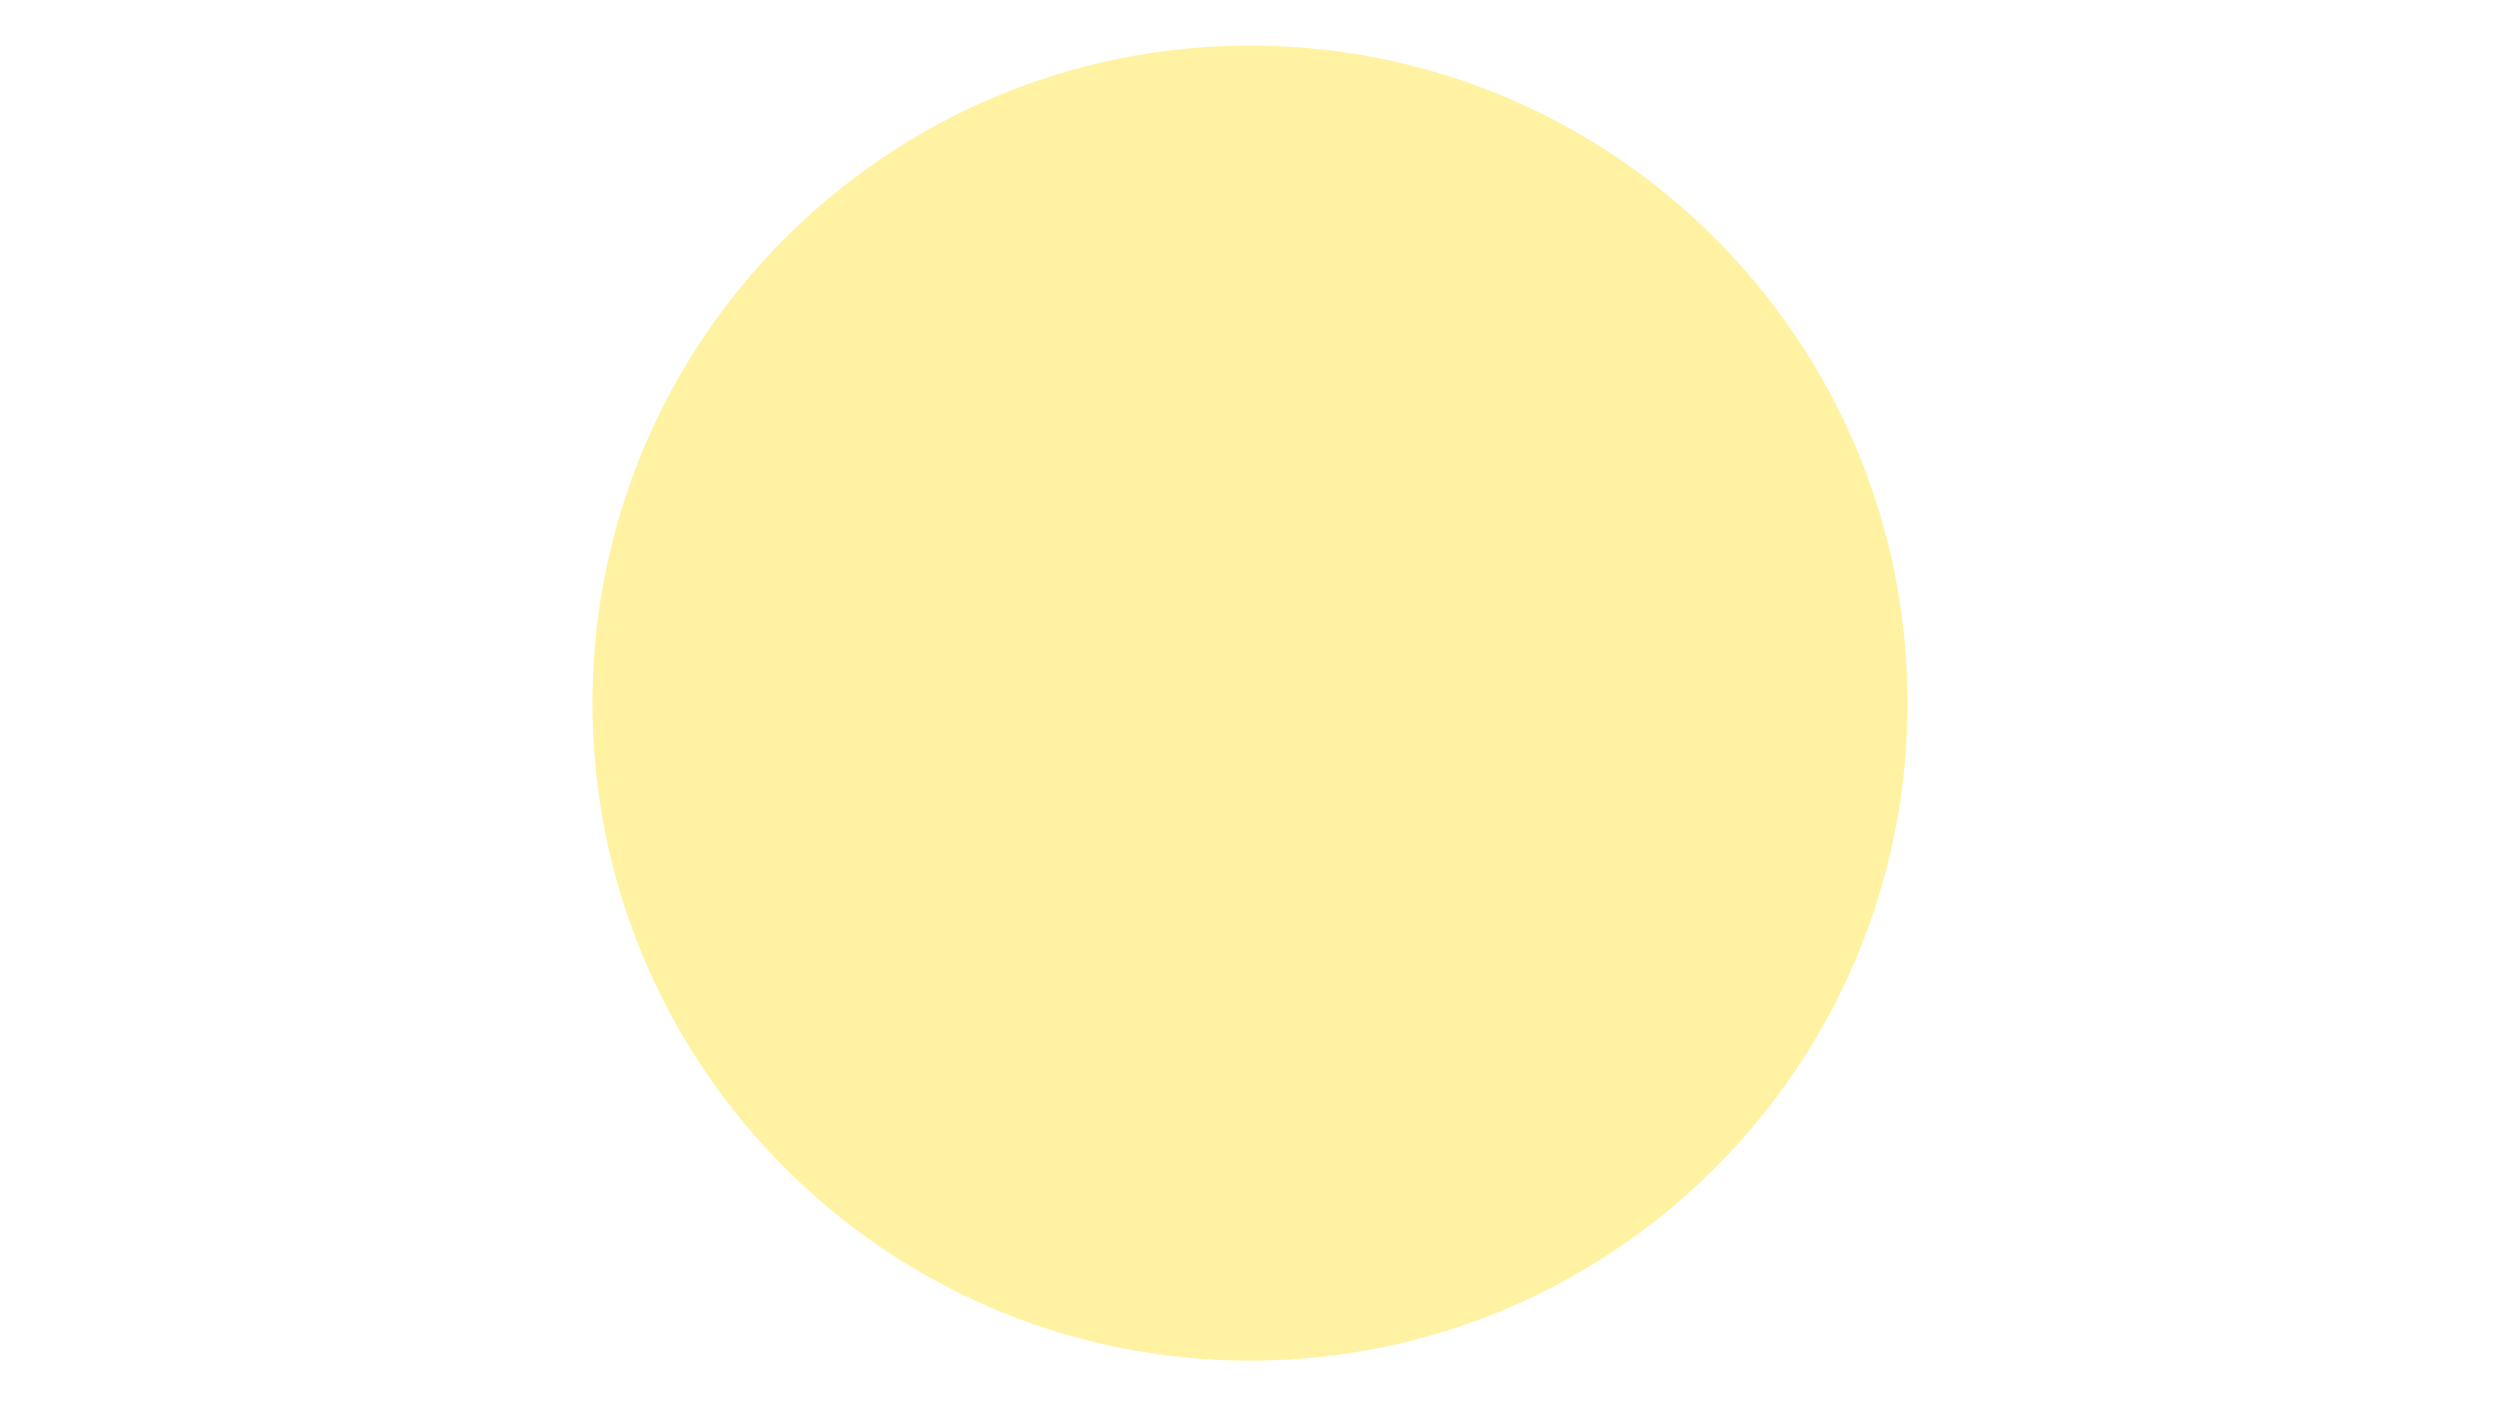
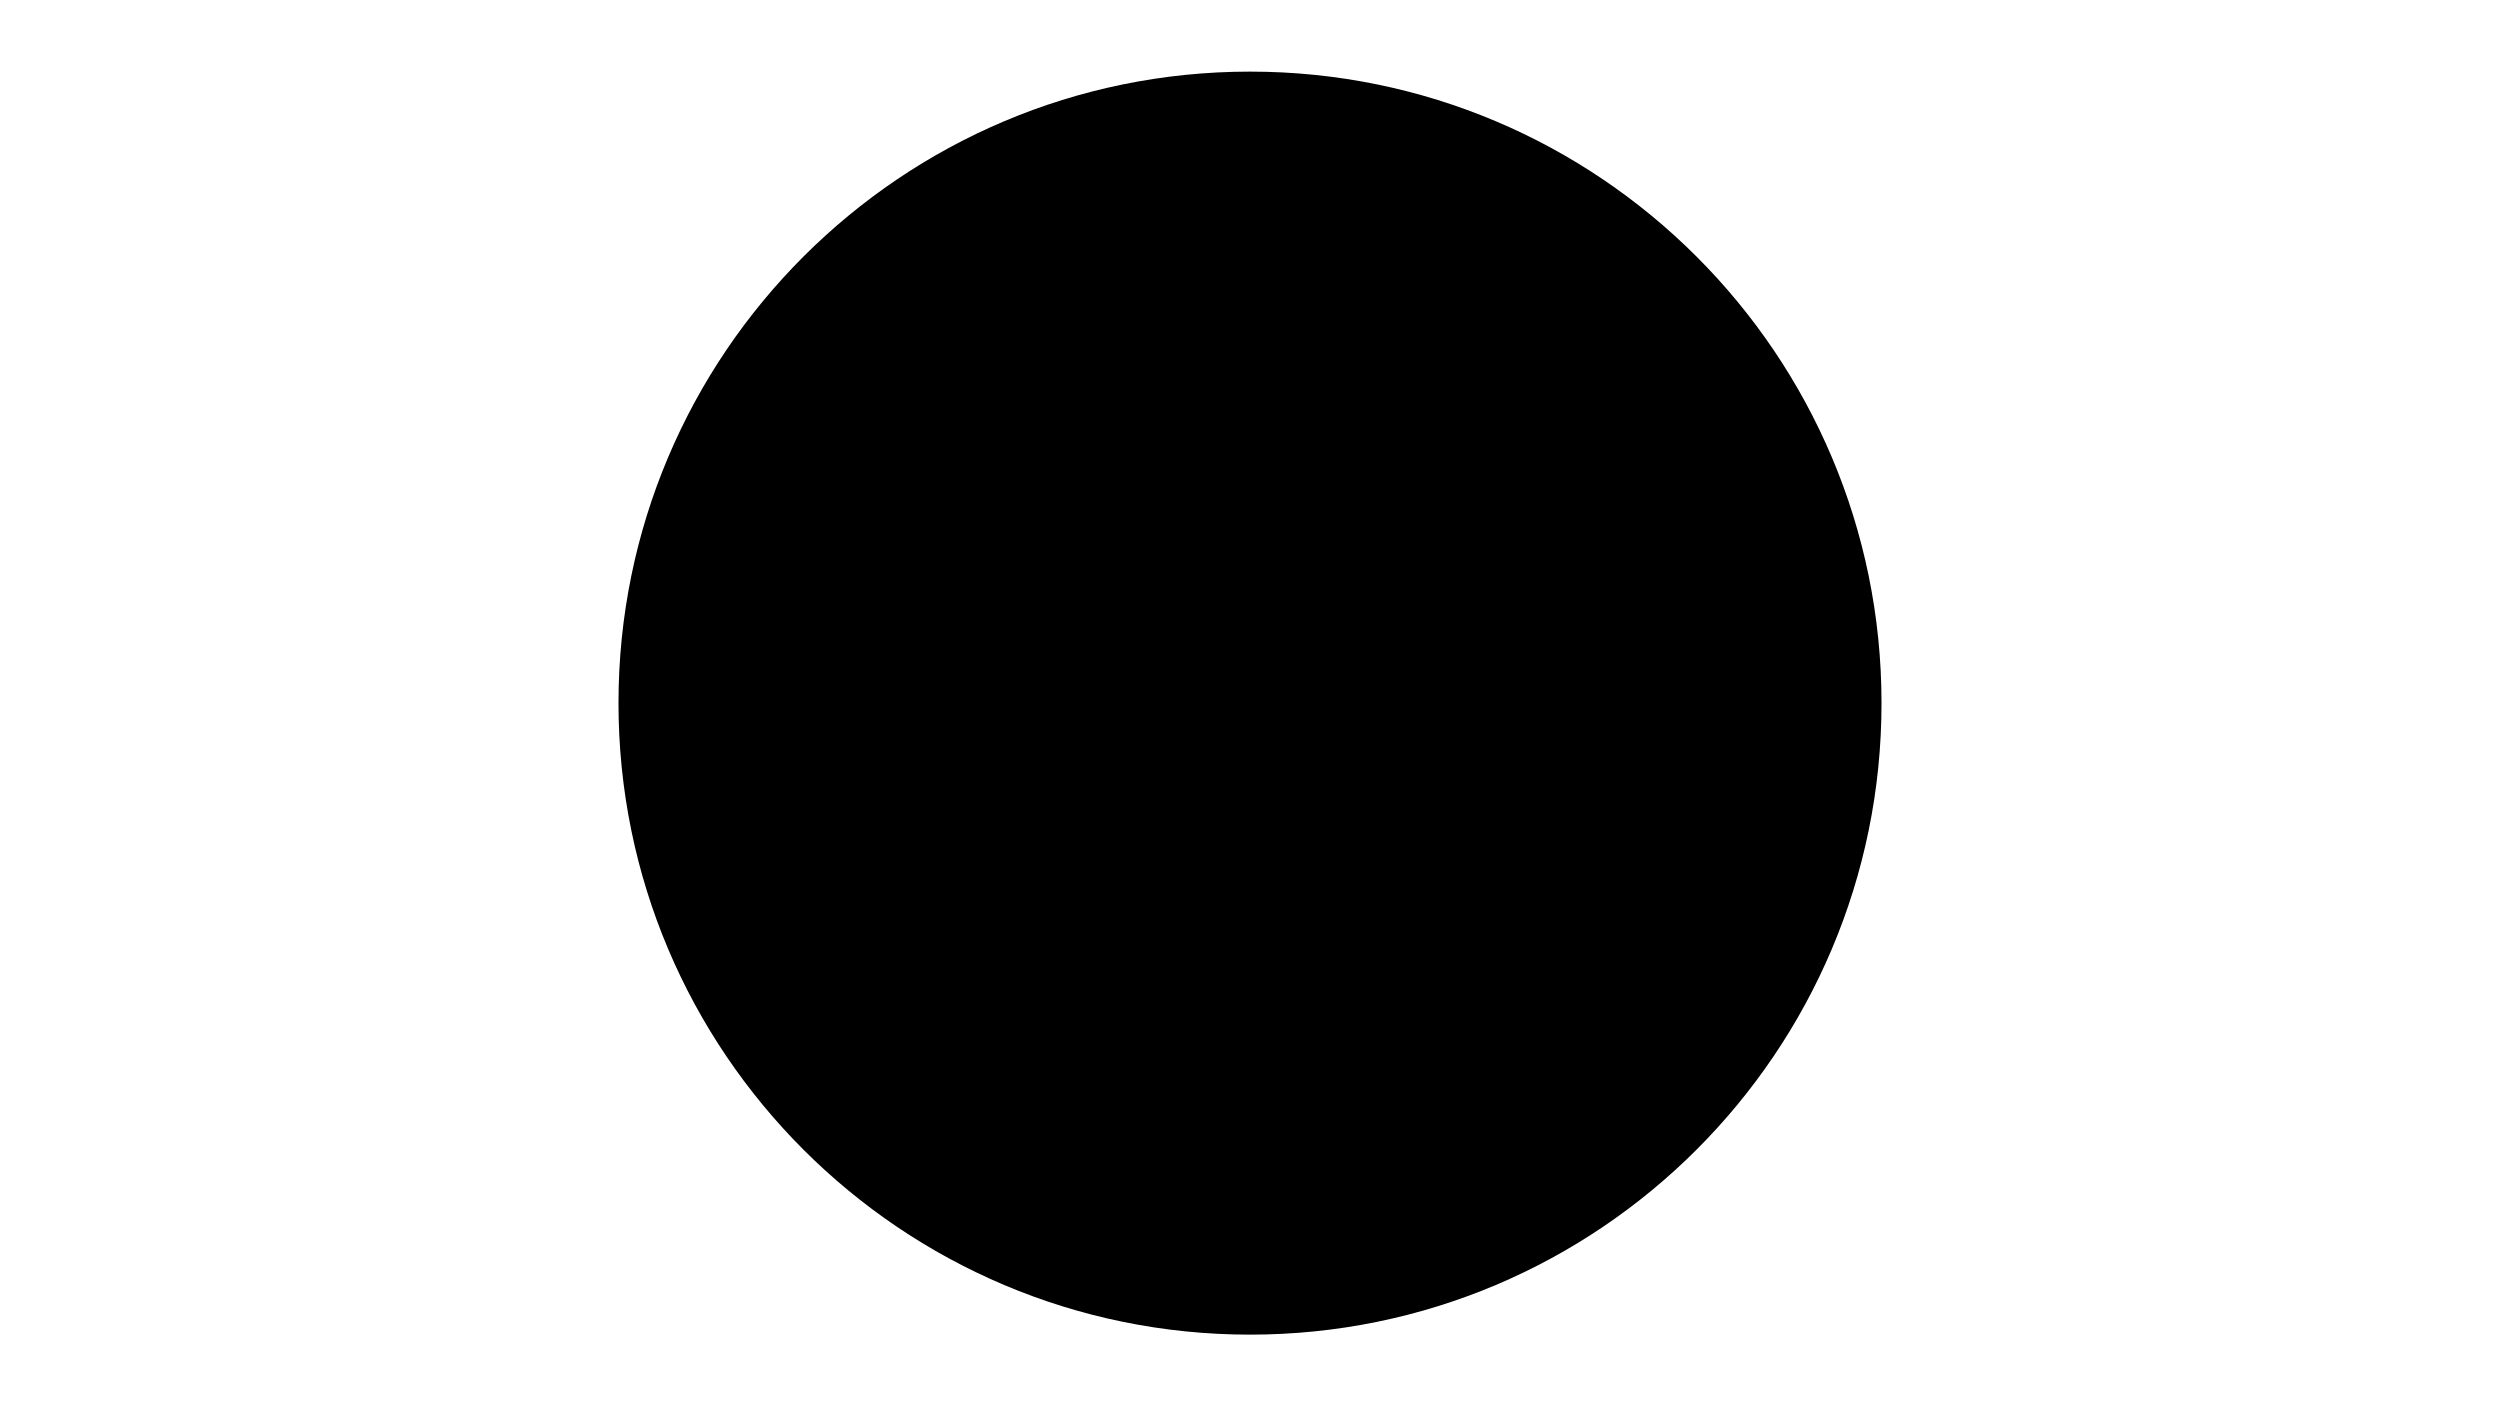
<svg xmlns="http://www.w3.org/2000/svg" width="192pt" height="108pt" viewBox="0 0 192 108">
  <defs />
-   <circle id="shape0" transform="translate(47.5, 5.500003)" r="48.5" cx="48.5" cy="48.5" fill="#fff3a3" fill-rule="evenodd" stroke="#fff3a3" stroke-width="4" stroke-linecap="square" stroke-linejoin="bevel" />
+   <circle id="shape0" transform="translate(47.5, 5.500003)" r="48.5" cx="48.5" cy="48.5" fill="#000000" fill-rule="evenodd" stroke-opacity="0" stroke="#000000" stroke-width="0" stroke-linecap="square" stroke-linejoin="bevel" />
</svg>
